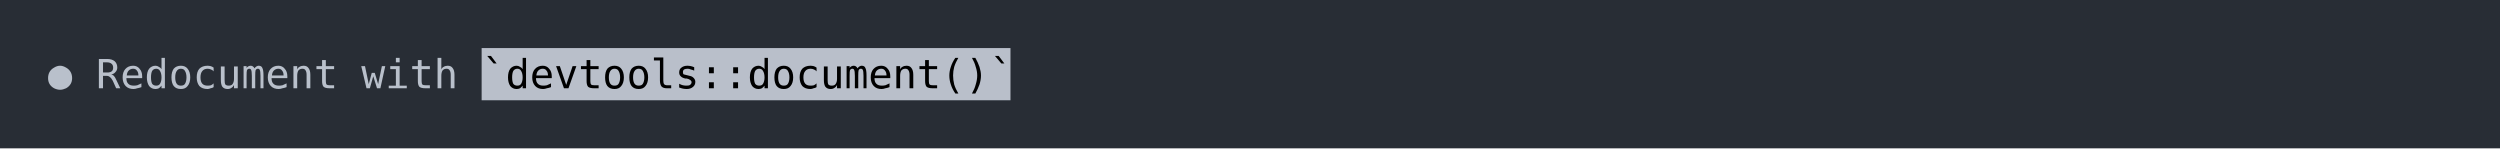
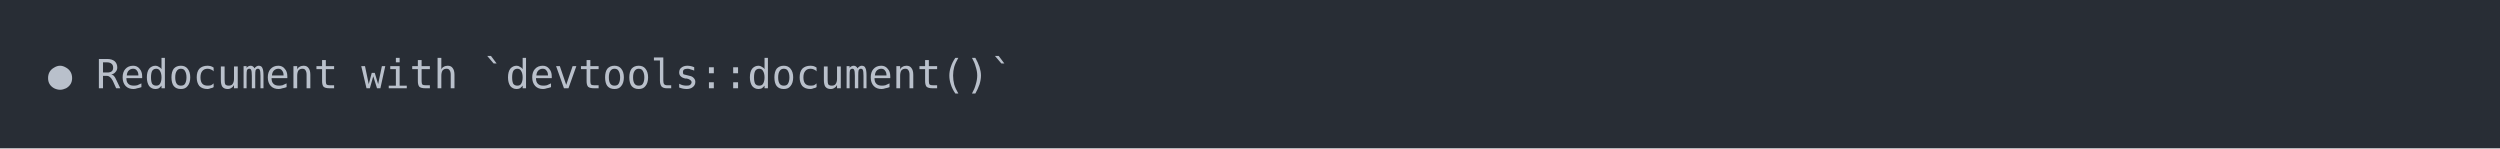
<svg xmlns="http://www.w3.org/2000/svg" xmlns:xlink="http://www.w3.org/1999/xlink" width="1040" height="61.71">
  <rect width="1040" height="61.71" rx="0" ry="0" class="a" />
  <svg height="21.71" viewBox="0 0 100 2.171" width="1000" x="20" y="20">
-     <style>.a{fill:rgb(40,45,53)}.b{font-family:'Fira Code',Monaco,Consolas,Menlo,'Bitstream Vera Sans Mono','Powerline Symbols',monospace}.c{fill:transparent}.d{fill:rgb(185,192,203);white-space:pre}.e{fill:rgb(185,191,202)}.f{white-space:pre}</style>
+     <style>.a{fill:rgb(40,45,53)}.b{font-family:'Fira Code',Monaco,Consolas,Menlo,'Bitstream Vera Sans Mono','Powerline Symbols',monospace}.c{fill:transparent}.d{fill:rgb(185,192,203);white-space:pre}</style>
    <g font-family="'Fira Code',Monaco,Consolas,Menlo,'Bitstream Vera Sans Mono','Powerline Symbols',monospace" font-size="1.67" class="b">
      <defs>
        <symbol id="a">
          <rect height="2" width="100" x="0" y="0" class="c" />
        </symbol>
      </defs>
      <rect height="2.171" width="100" class="a" />
      <svg x="0" y="0" width="100">
        <svg x="0">
          <use xlink:href="#a" />
          <text x="0" y="1.67" class="d">●</text>
          <text x="2.004" y="1.67" class="d">Redocument</text>
          <text x="13.026" y="1.67" class="d">with</text>
-           <rect height="2.171" width="22" x="18.036" y="0" class="e" />
-           <text x="18.036" y="1.67" class="f">`devtools::document()`</text>
+           <text x="18.036" y="1.67" class="d">`devtools::document()`</text>
        </svg>
      </svg>
    </g>
  </svg>
</svg>
